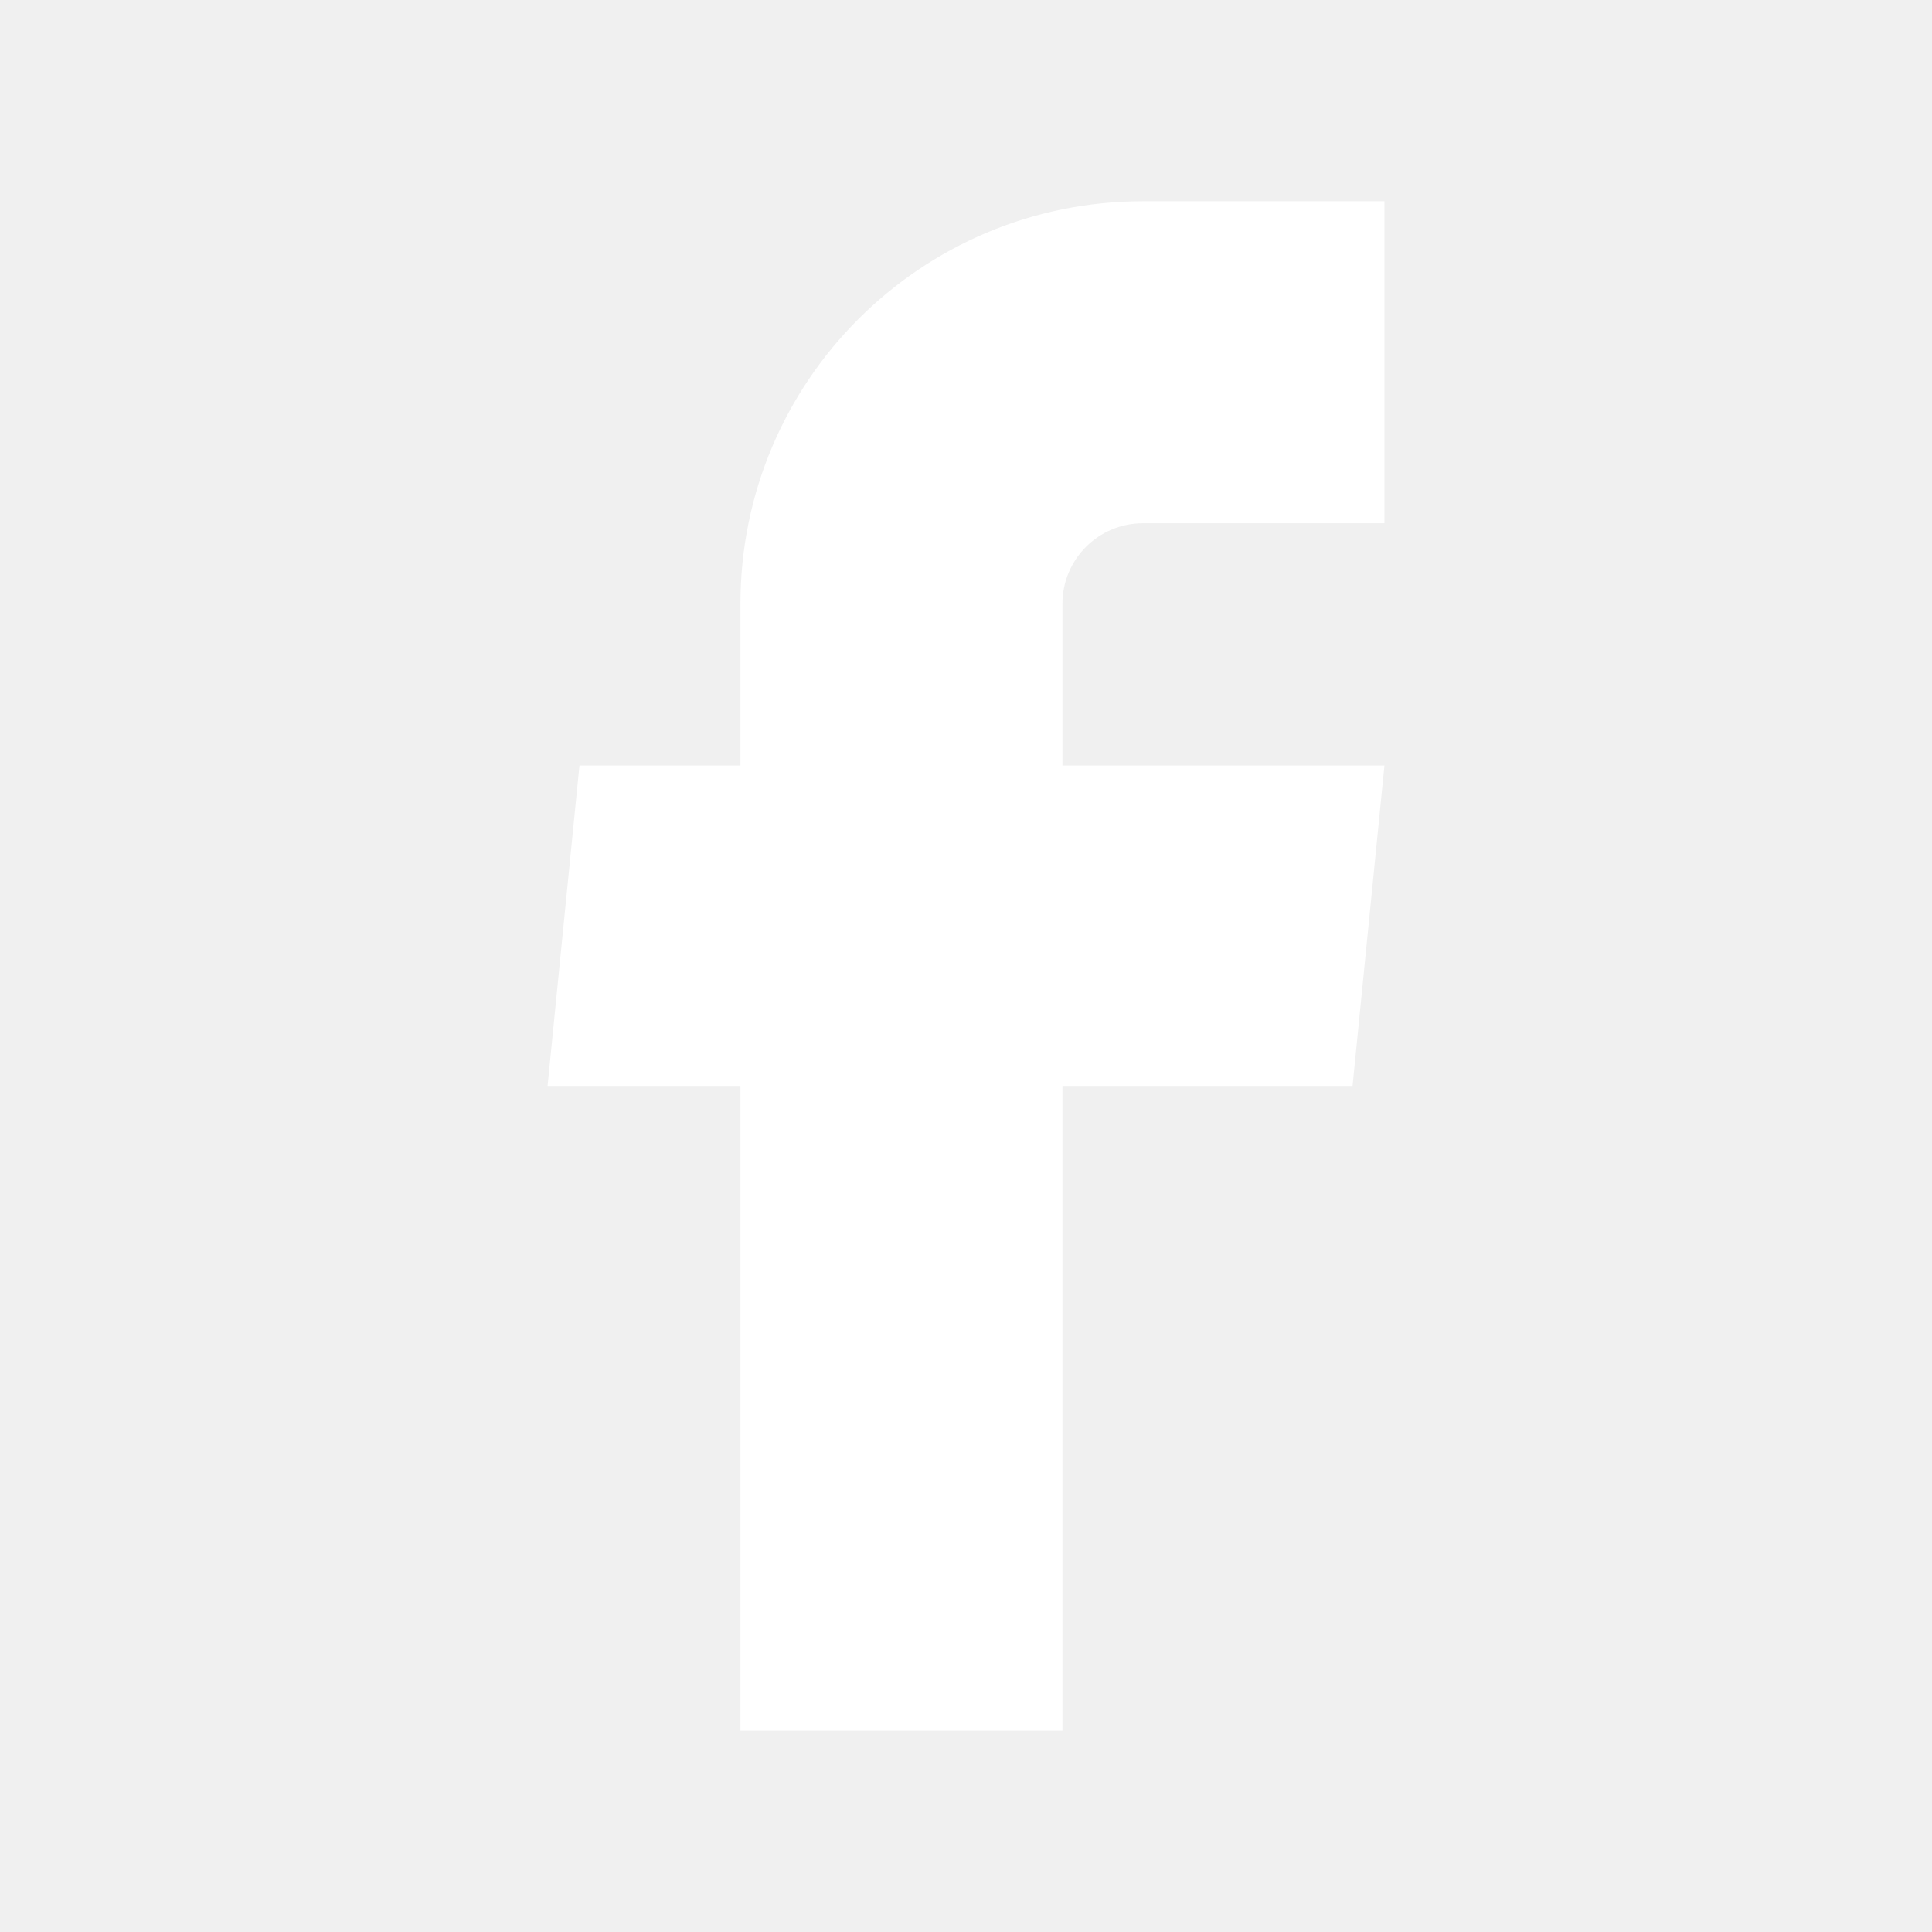
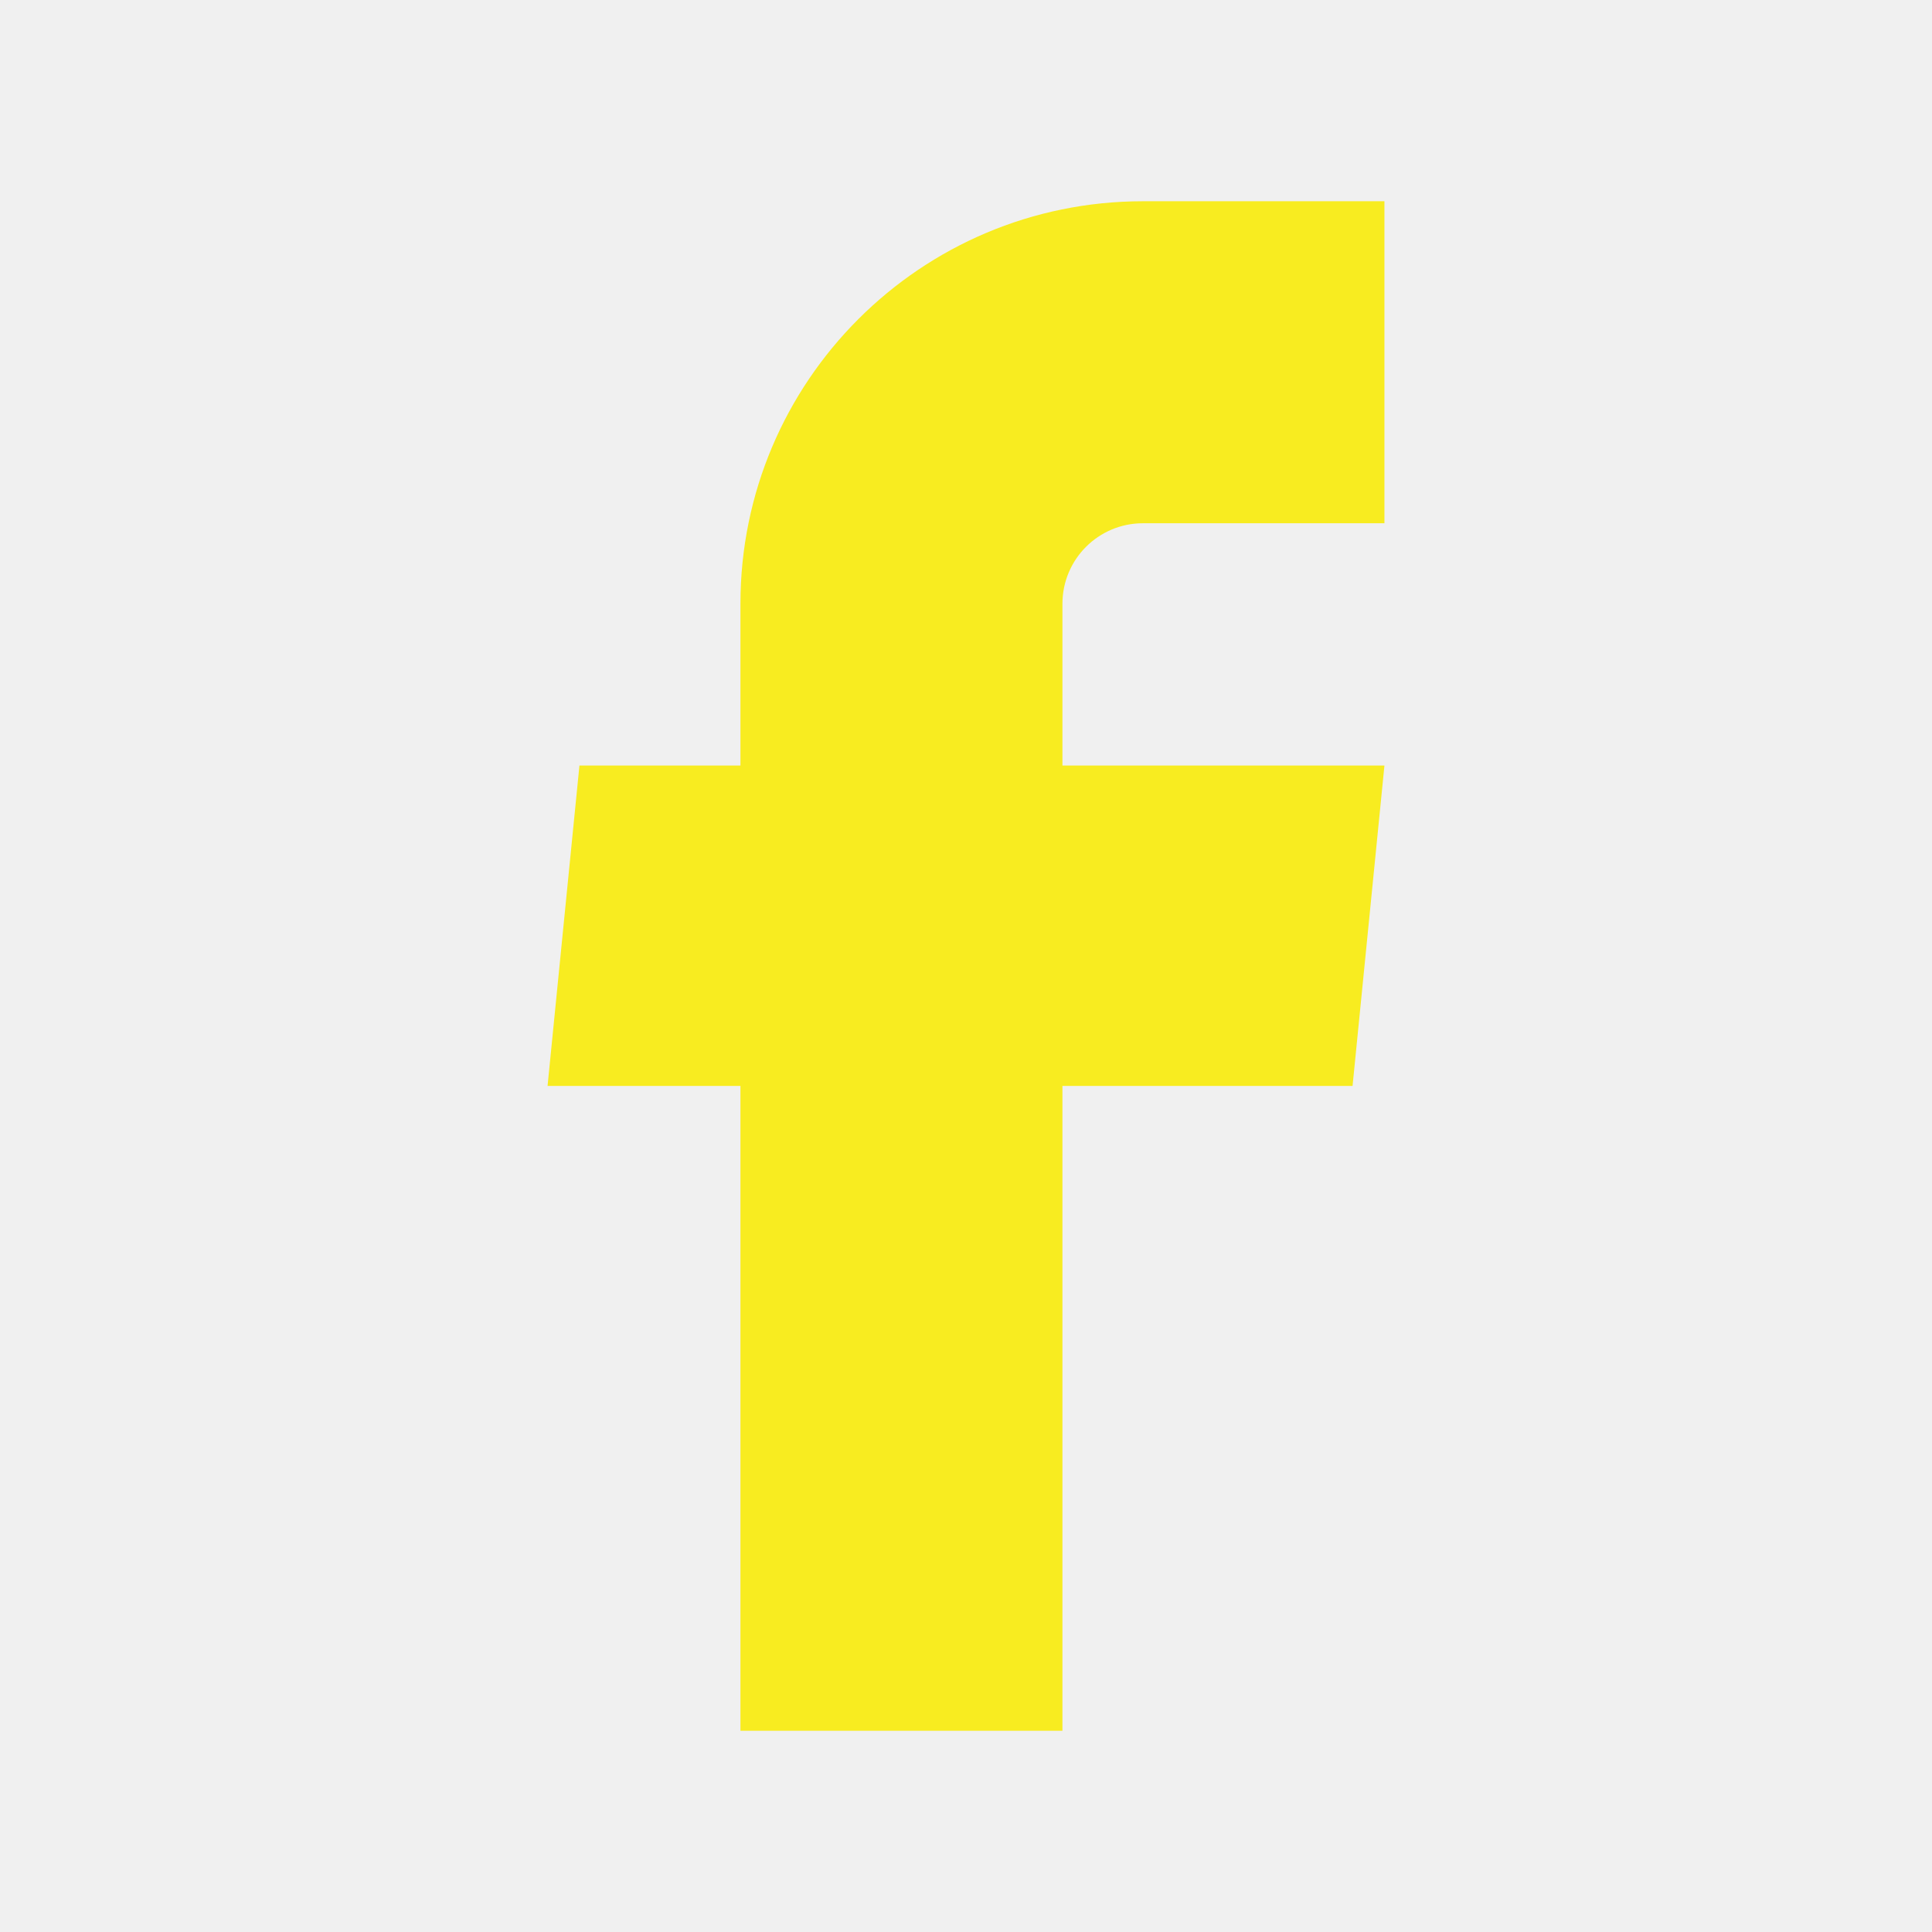
<svg xmlns="http://www.w3.org/2000/svg" width="24" height="24" viewBox="0 0 24 24">
-   <path fill="white" d="M9.198 21.5h4v-8.01h3.604l.396-3.98h-4V7.5a1 1 0 0 1 1-1h3v-4h-3a5 5 0 0 0-5 5v2.01h-2l-.396 3.98h2.396z" />
+   <path fill="#F8EC20" d="M9.198 21.5h4v-8.01h3.604l.396-3.98h-4V7.5a1 1 0 0 1 1-1h3v-4h-3a5 5 0 0 0-5 5v2.01h-2l-.396 3.98h2.396z" />
</svg>
